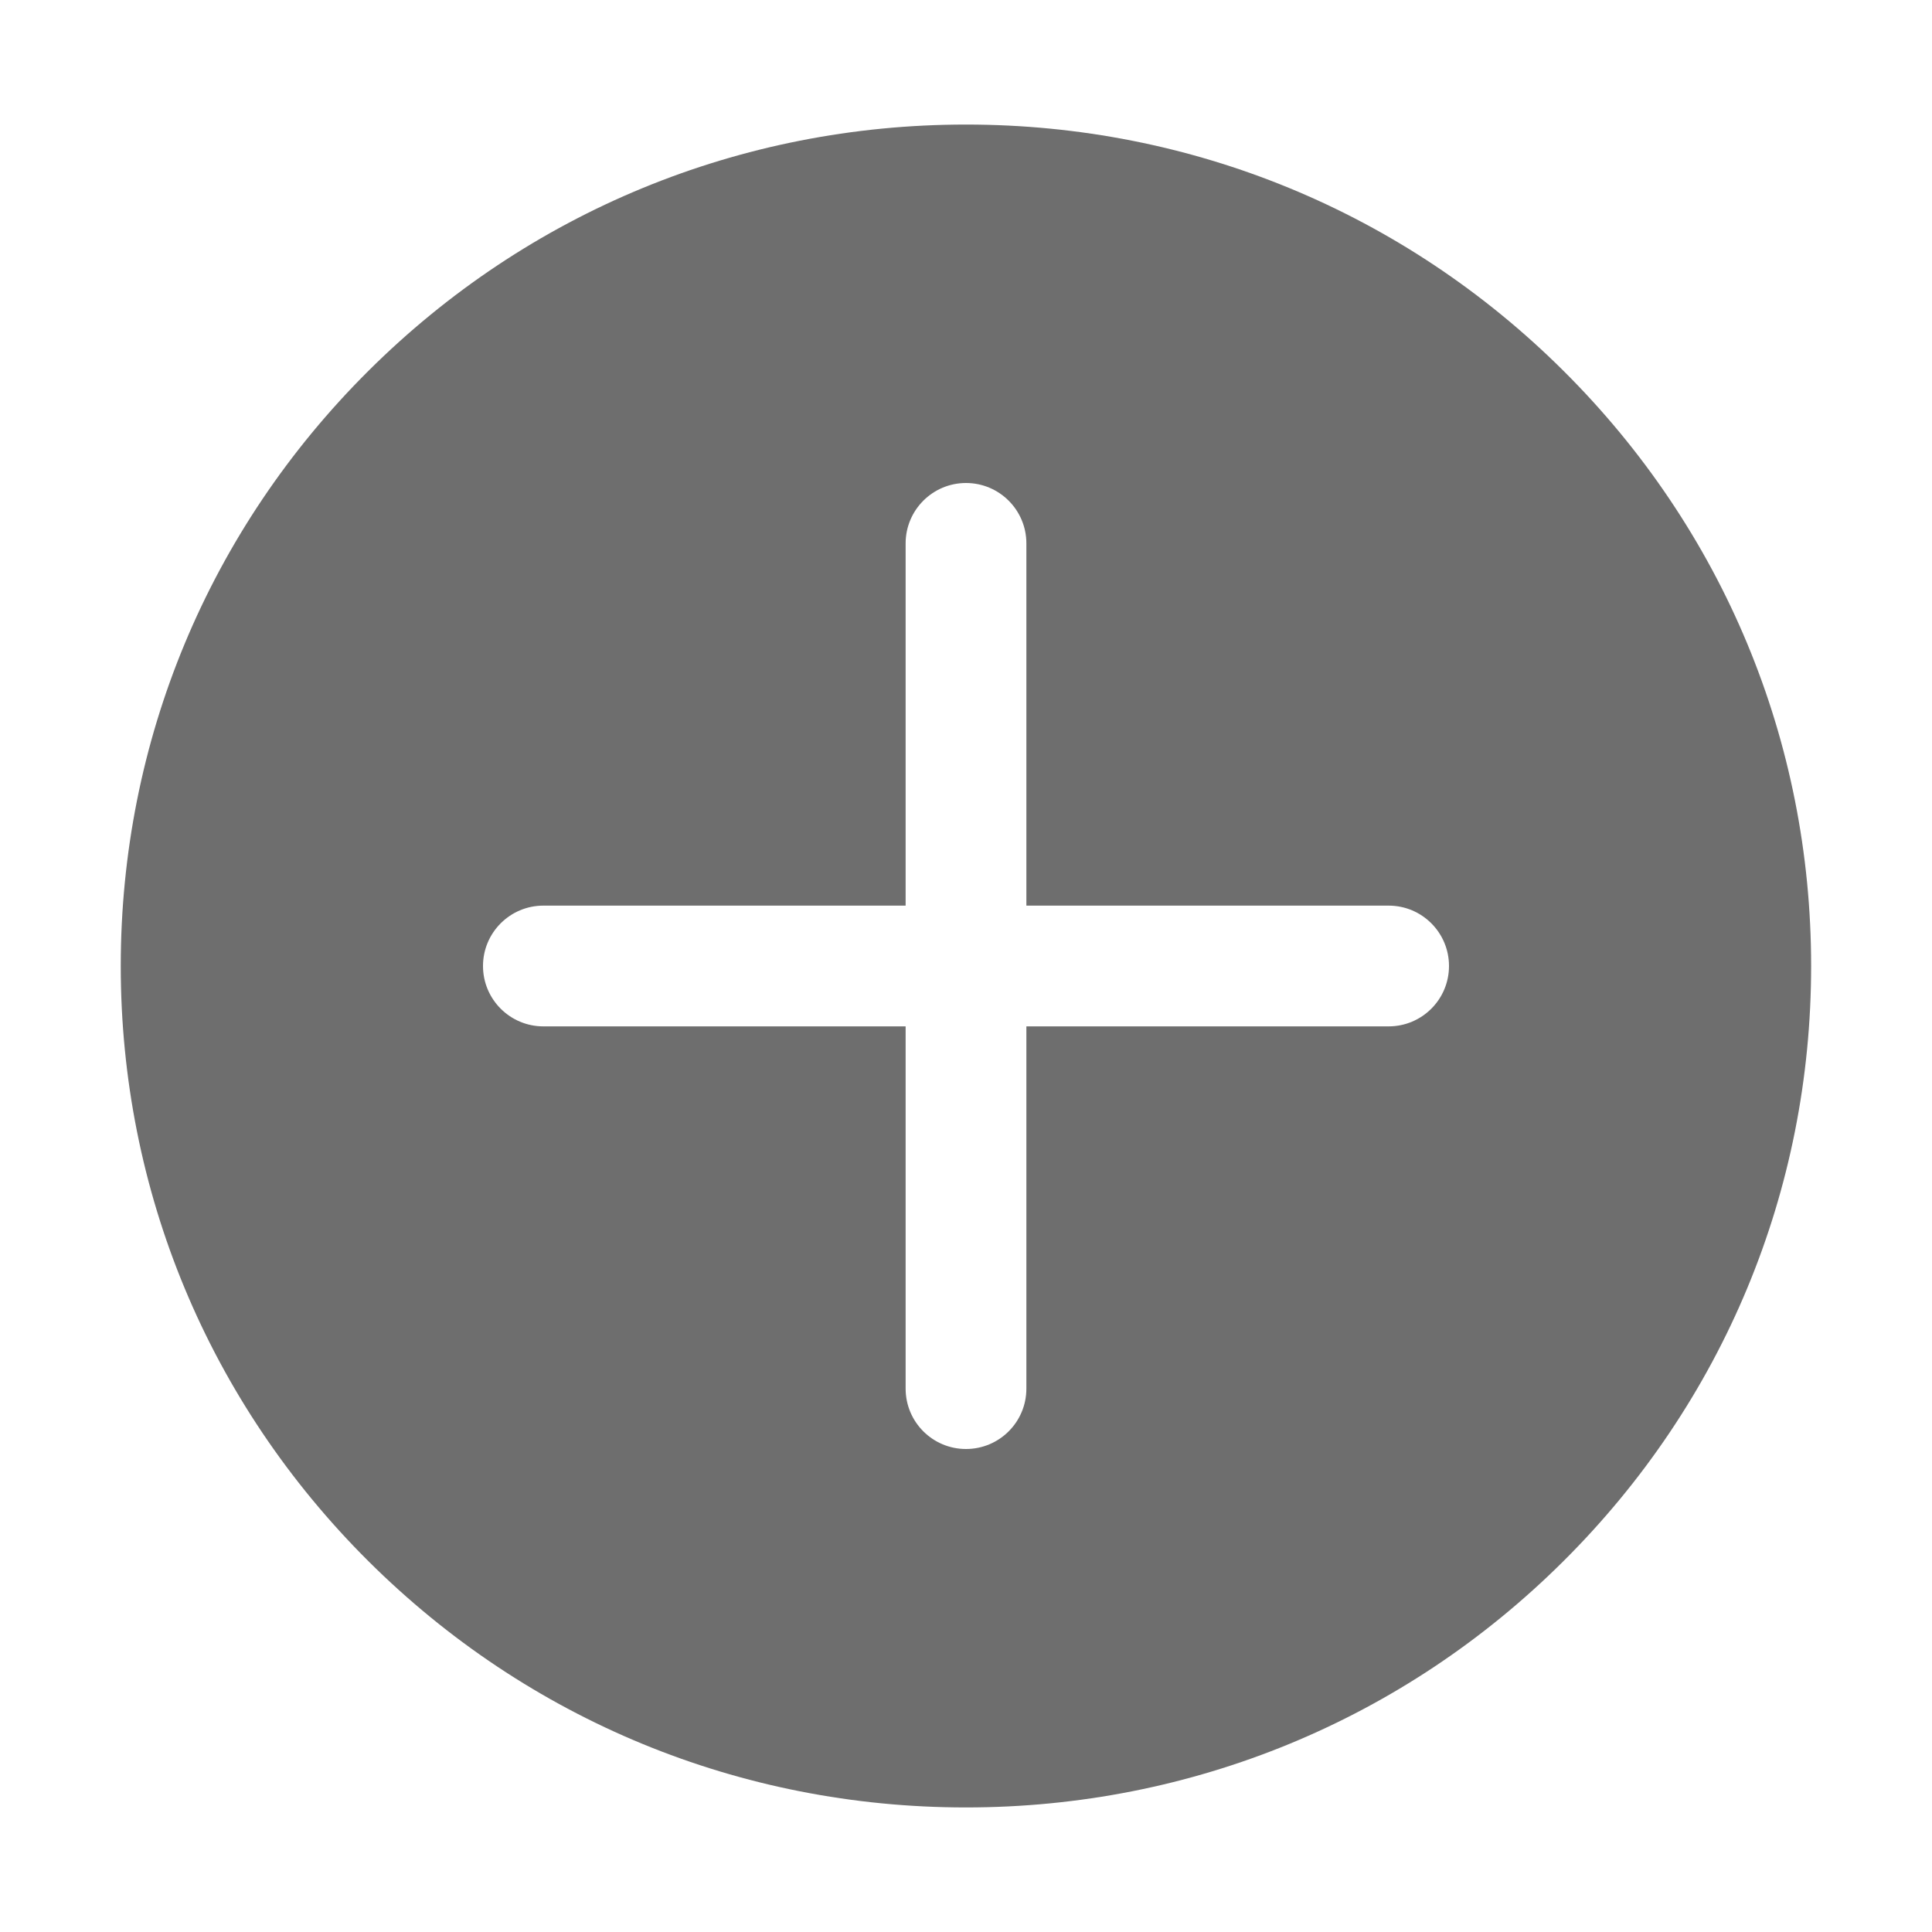
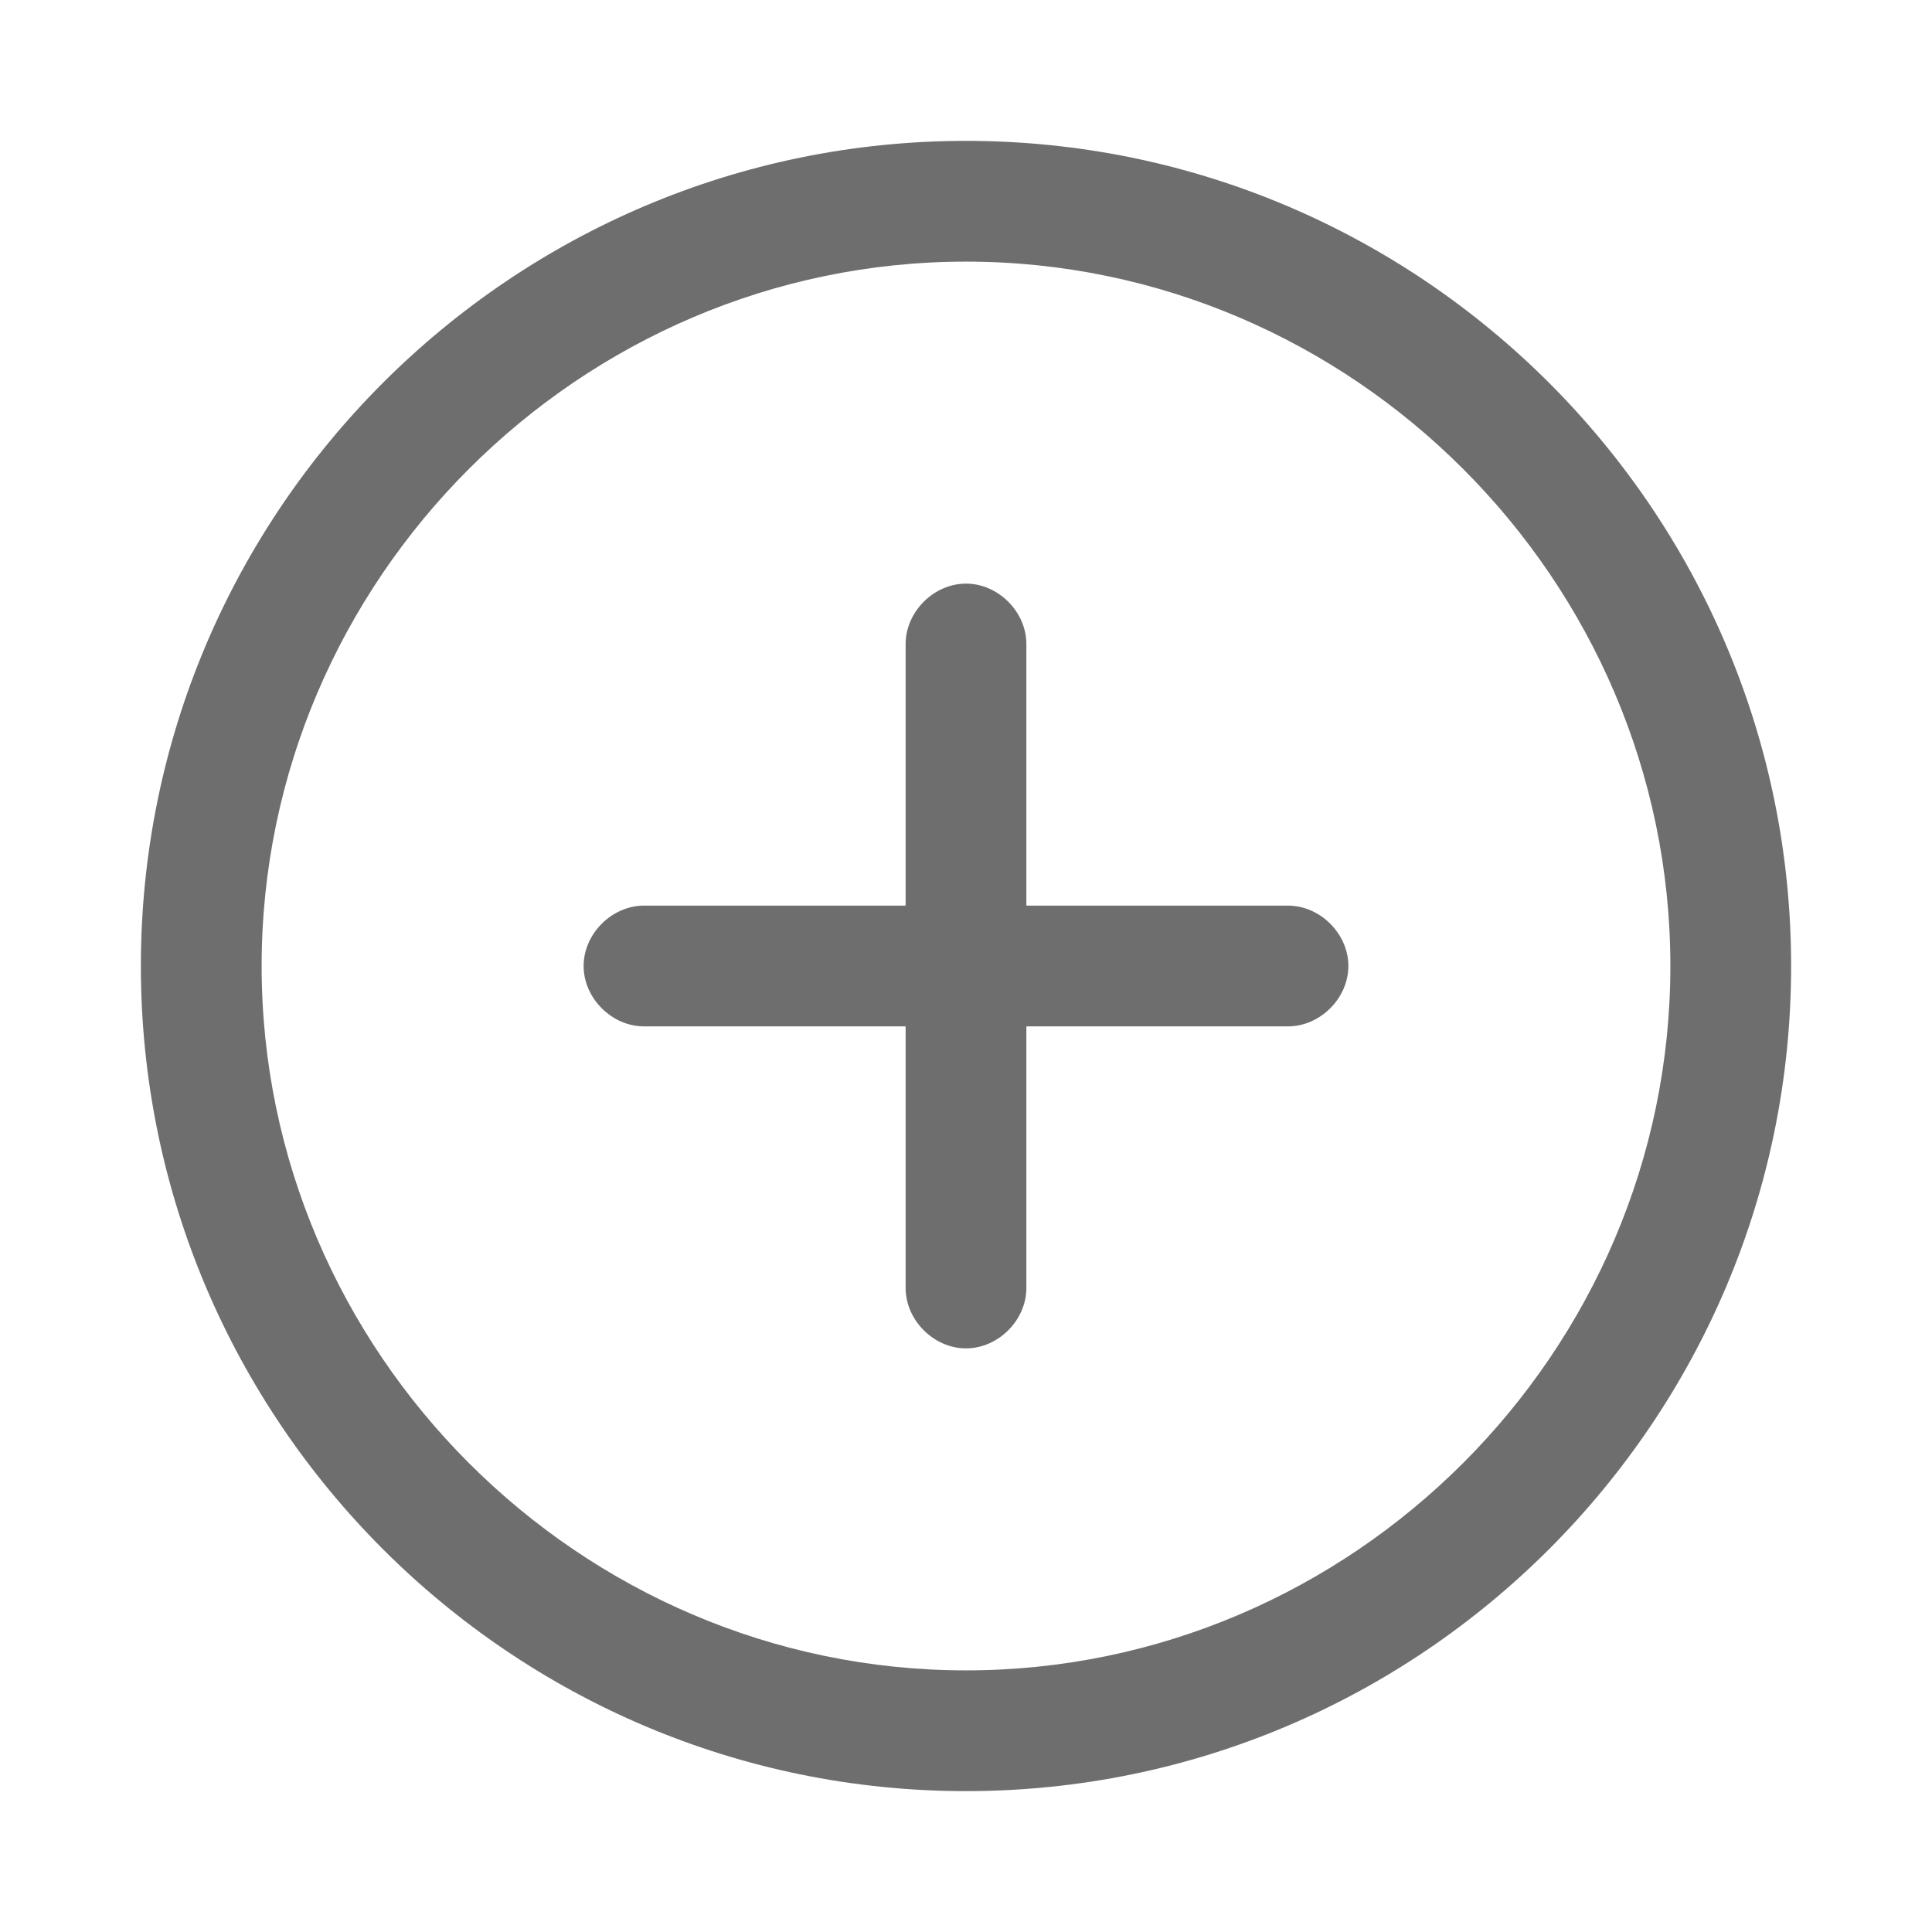
- <svg xmlns="http://www.w3.org/2000/svg" t="1653812299956" class="icon" viewBox="0 0 1024 1024" version="1.1" p-id="4694" width="16" height="16">
+ <svg xmlns="http://www.w3.org/2000/svg" t="1653831294859" class="icon" viewBox="0 0 1024 1024" version="1.1" p-id="4939" width="16" height="16">
  <defs>
-     <style type="text/css">@font-face { font-family: feedback-iconfont; src: url("//at.alicdn.com/t/font_1031158_u69w8yhxdu.woff2?t=1630033759944") format("woff2"), url("//at.alicdn.com/t/font_1031158_u69w8yhxdu.woff?t=1630033759944") format("woff"), url("//at.alicdn.com/t/font_1031158_u69w8yhxdu.ttf?t=1630033759944") format("truetype"); }
- </style>
+     <style type="text/css">@font-face { font-family: feedback-iconfont; src:
+             url("//at.alicdn.com/t/font_1031158_u69w8yhxdu.woff2?t=1630033759944") format("woff2"),
+             url("//at.alicdn.com/t/font_1031158_u69w8yhxdu.woff?t=1630033759944") format("woff"),
+             url("//at.alicdn.com/t/font_1031158_u69w8yhxdu.ttf?t=1630033759944") format("truetype"); }
+         </style>
  </defs>
-   <path d="M828.704 196.576c-84.608-84.192-197.056-130.56-316.704-130.56s-232.128 46.368-316.736 130.56C110.624 280.8 64 392.832 64 512c0 119.2 46.624 231.2 131.232 315.424 84.608 84.192 197.088 130.56 316.736 130.56s232.128-46.368 316.704-130.56c84.672-84.256 131.296-196.288 131.264-315.456C959.968 392.8 913.376 280.8 828.704 196.576zM736 544l-192 0 0 192c0 17.696-14.336 32-32 32s-32-14.304-32-32l0-192L288 544c-17.664 0-32-14.336-32-32s14.336-32 32-32l192 0L480 288c0-17.664 14.336-32 32-32s32 14.336 32 32l0 192 192 0c17.696 0 32 14.336 32 32S753.696 544 736 544z" p-id="4695" fill="#6E6E6E" />
+   <path d="M512 74.667C270.933 74.667 74.667 270.933 74.667 512S270.933 949.333 512 949.333 949.333 753.067 949.333 512 753.067 74.667 512 74.667z m0 810.667c-204.8 0-373.333-168.533-373.333-373.333S307.2 138.667 512 138.667 885.333 307.2 885.333 512 716.8 885.333 512 885.333z" p-id="4940" fill="#6E6E6E" />
+   <path d="M682.667 480h-138.667V341.333c0-17.067-14.933-32-32-32s-32 14.933-32 32v138.667H341.333c-17.067 0-32 14.933-32 32s14.933 32 32 32h138.667V682.667c0 17.067 14.933 32 32 32s32-14.933 32-32v-138.667H682.667c17.067 0 32-14.933 32-32s-14.933-32-32-32z" p-id="4941" fill="#6E6E6E" />
</svg>
